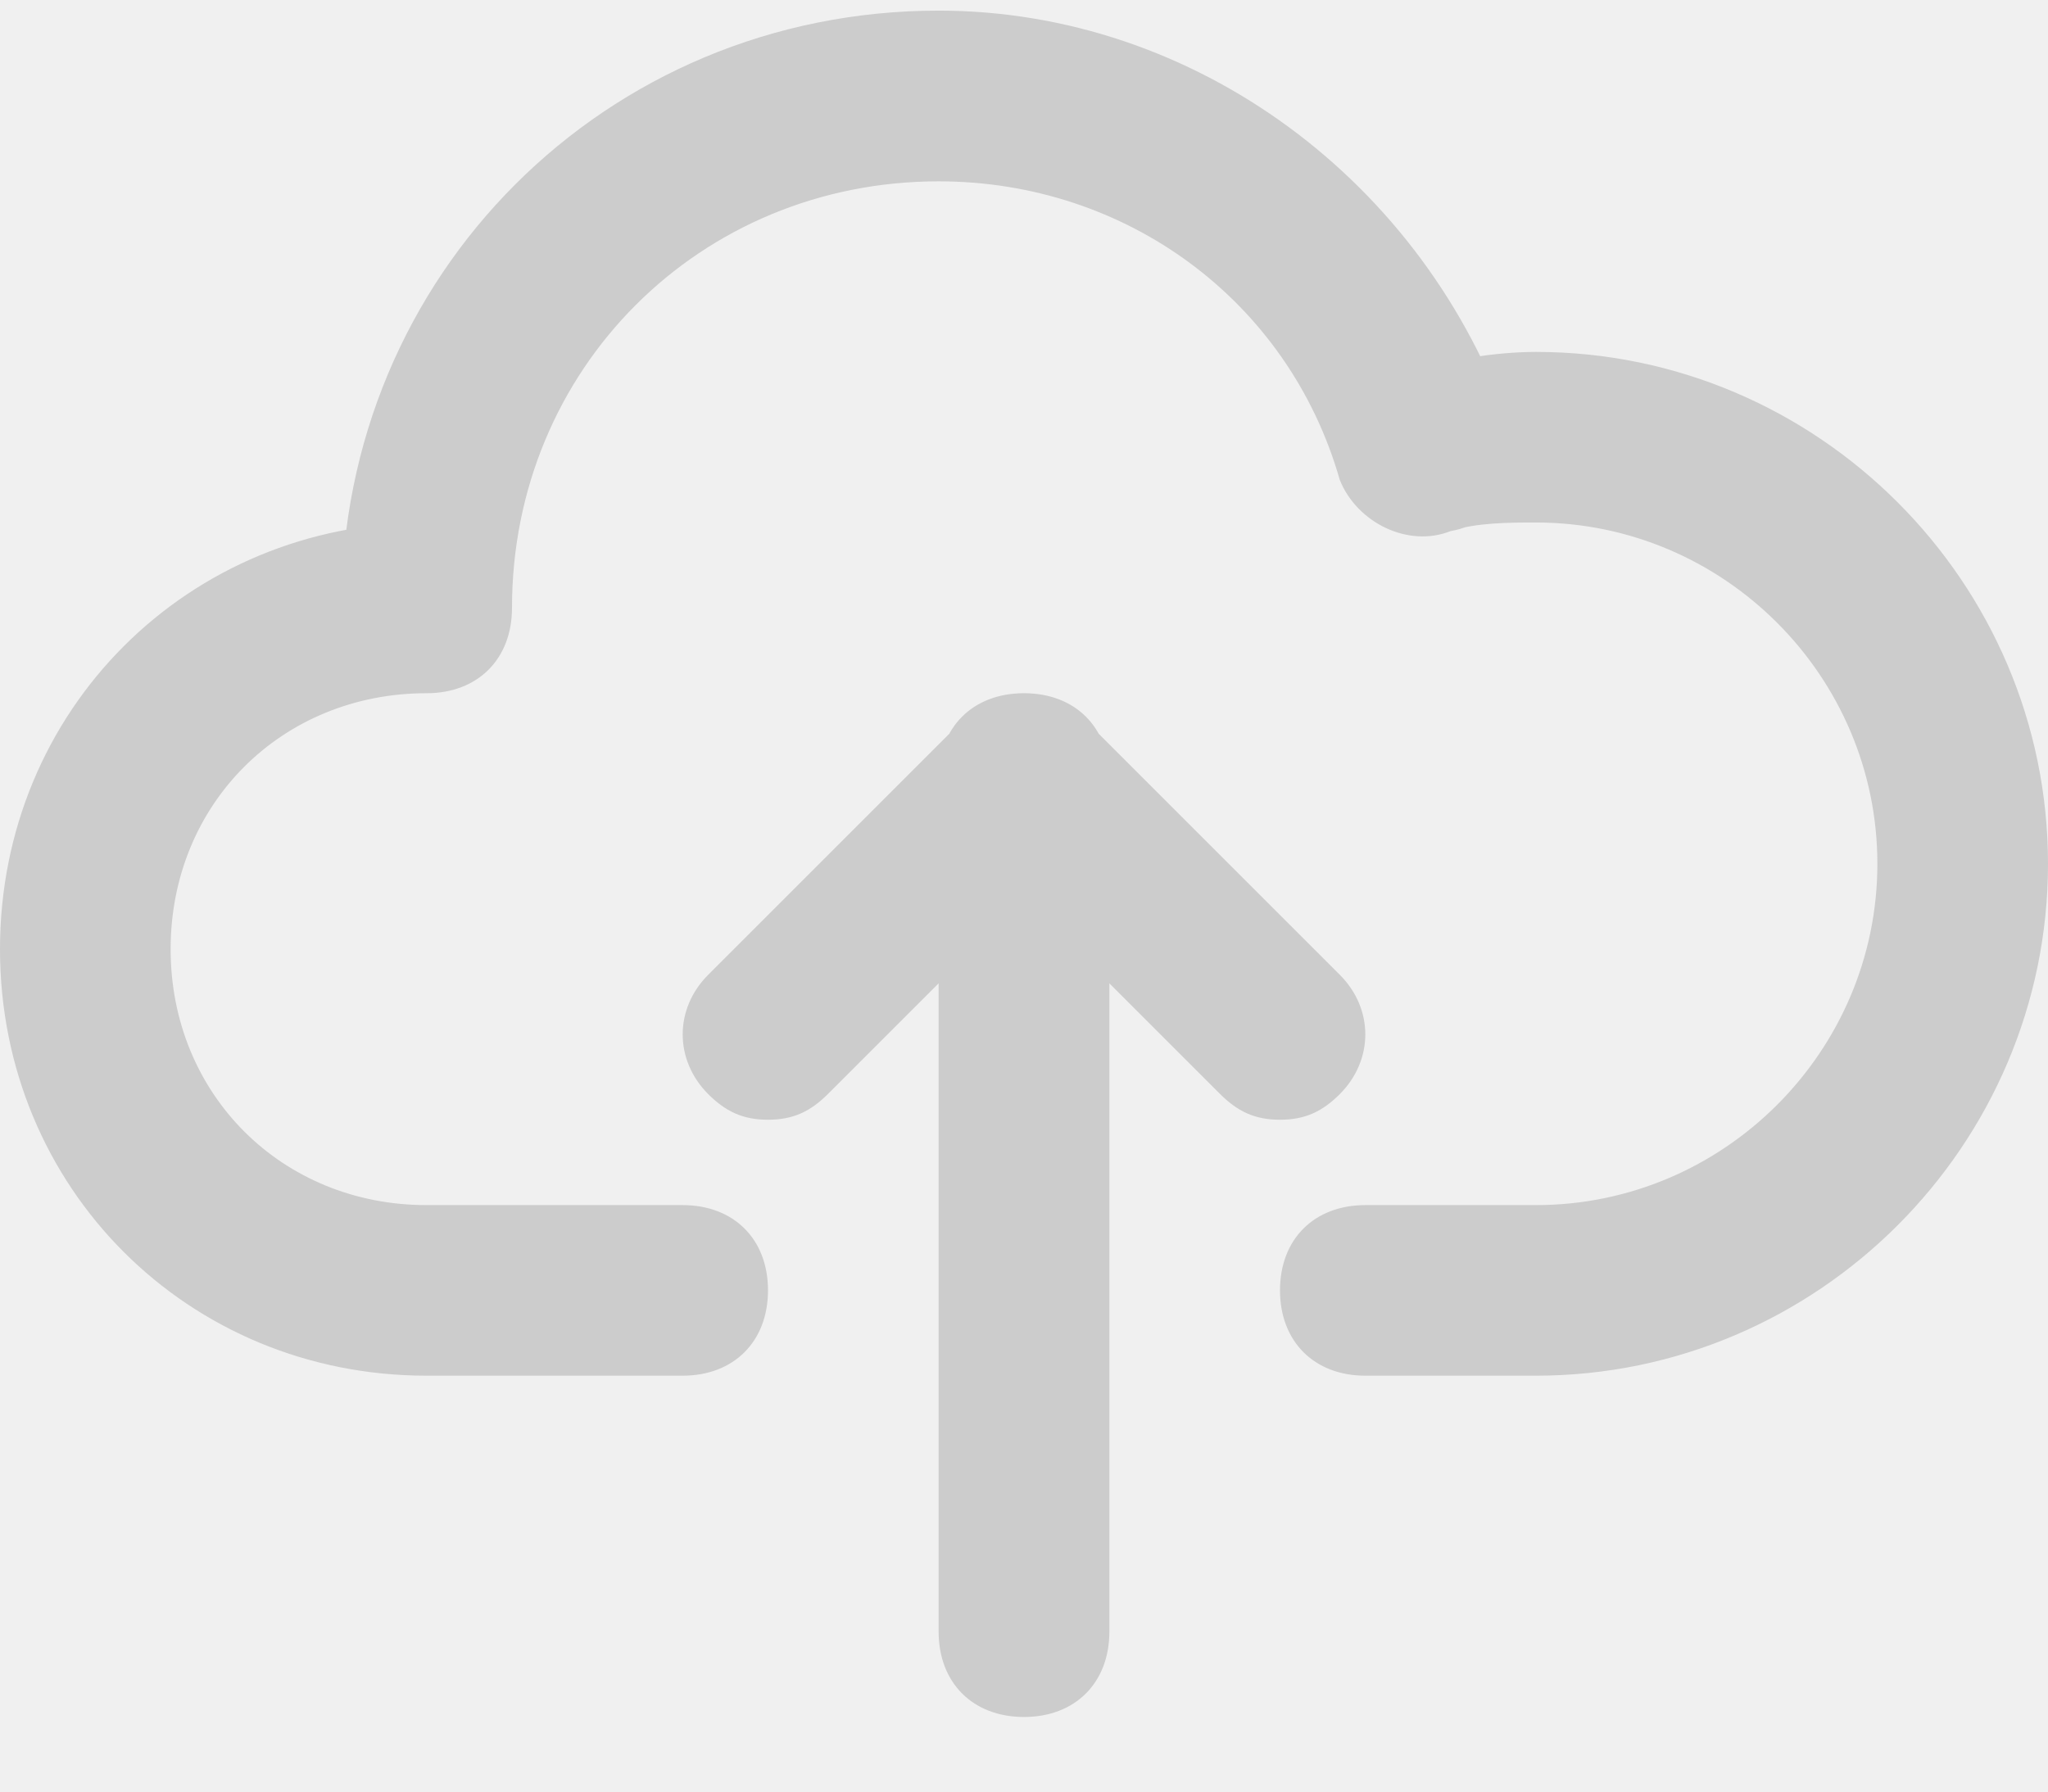
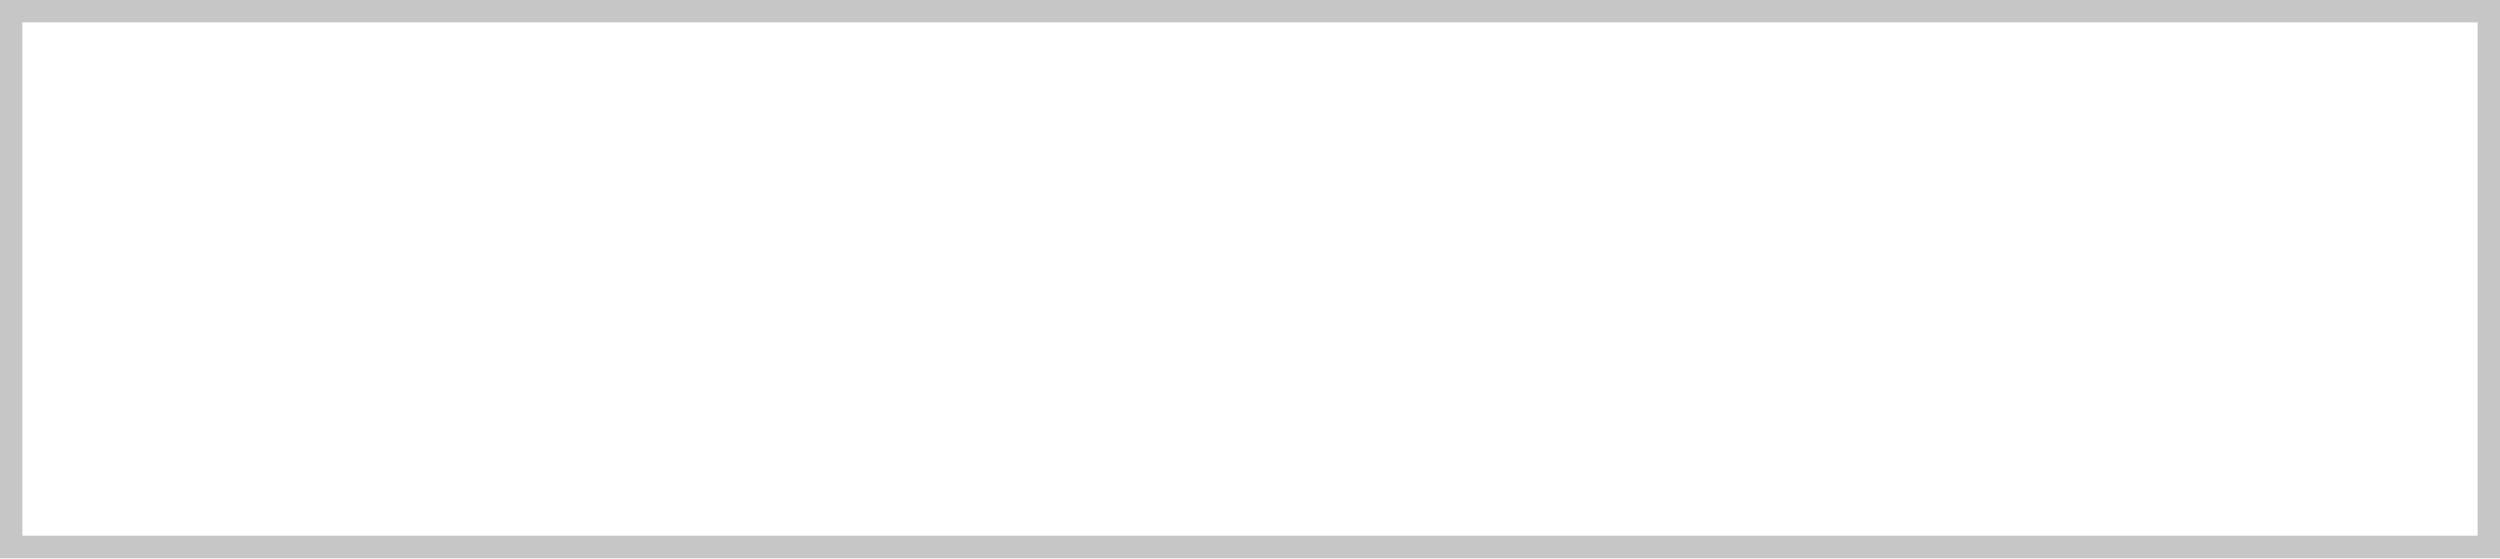
- <svg xmlns="http://www.w3.org/2000/svg" version="1.1" width="16px" height="14px">
-   <g transform="matrix(1 0 0 1 -252 -1711 )">
-     <path d="M 4 4.75  C 4 5.15  3.733 5.417  3.333 5.417  C 2.933 5.417  2.667 5.15  2.667 4.75  C 2.667 2.15  4.733 0.083  7.333 0.083  C 9.333 0.083  11.133 1.417  11.8 3.35  C 11.867 3.683  11.733 4.083  11.333 4.15  C 11 4.283  10.6 4.083  10.467 3.75  C 10.067 2.35  8.8 1.417  7.333 1.417  C 5.467 1.417  4 2.883  4 4.75  Z M 16 6.75  C 16 8.95  14.2 10.75  12 10.75  C 11.6 10.75  11.333 10.483  11.333 10.083  C 11.333 9.683  11.6 9.417  12 9.417  C 13.467 9.417  14.667 8.217  14.667 6.75  C 14.667 5.283  13.467 4.083  12 4.083  C 11.8 4.083  11.533 4.083  11.333 4.15  C 11 4.217  10.6 4.017  10.533 3.683  C 10.467 3.35  10.667 2.95  11 2.883  C 11.333 2.817  11.667 2.75  12 2.75  C 14.2 2.75  16 4.55  16 6.75  Z M 6 10.083  C 6 10.483  5.733 10.75  5.333 10.75  L 3.333 10.75  C 2.933 10.75  2.667 10.483  2.667 10.083  C 2.667 9.683  2.933 9.417  3.333 9.417  L 5.333 9.417  C 5.733 9.417  6 9.683  6 10.083  Z M 12.667 10.083  C 12.667 10.483  12.4 10.75  12 10.75  L 10.667 10.75  C 10.267 10.75  10 10.483  10 10.083  C 10 9.683  10.267 9.417  10.667 9.417  L 12 9.417  C 12.4 9.417  12.667 9.683  12.667 10.083  Z M 4 10.083  C 4 10.483  3.733 10.75  3.333 10.75  C 1.467 10.75  0 9.283  0 7.417  C 0 5.55  1.467 4.083  3.333 4.083  C 3.733 4.083  4 4.35  4 4.75  C 4 5.15  3.733 5.417  3.333 5.417  C 2.2 5.417  1.333 6.283  1.333 7.417  C 1.333 8.55  2.2 9.417  3.333 9.417  C 3.733 9.417  4 9.683  4 10.083  Z M 8.667 12.75  C 8.667 13.15  8.4 13.417  8 13.417  C 7.6 13.417  7.333 13.15  7.333 12.75  L 7.333 6.083  C 7.333 5.683  7.6 5.417  8 5.417  C 8.4 5.417  8.667 5.683  8.667 6.083  L 8.667 12.75  Z M 6.467 8.55  C 6.333 8.683  6.2 8.75  6 8.75  C 5.8 8.75  5.667 8.683  5.533 8.55  C 5.267 8.283  5.267 7.883  5.533 7.617  L 7.533 5.617  C 7.8 5.35  8.2 5.35  8.467 5.617  C 8.733 5.883  8.733 6.283  8.467 6.55  L 6.467 8.55  Z M 10.467 8.55  C 10.333 8.683  10.2 8.75  10 8.75  C 9.8 8.75  9.667 8.683  9.533 8.55  L 7.533 6.55  C 7.267 6.283  7.267 5.883  7.533 5.617  C 7.8 5.35  8.2 5.35  8.467 5.617  L 10.467 7.617  C 10.733 7.883  10.733 8.283  10.467 8.55  Z " fill-rule="nonzero" fill="#cccccc" stroke="none" transform="matrix(1 0 0 1 252 1711 )" />
-   </g>
+ <svg xmlns="http://www.w3.org/2000/svg" version="1.1" width="112px" height="25px" viewBox="219 537  112 25">
+   <path d="M 220 538  L 330 538  L 330 561  L 220 561  L 220 538  Z " fill-rule="nonzero" fill="#ffffff" stroke="none" />
+   <path d="M 219.5 537.5  L 330.5 537.5  L 330.5 561.5  L 219.5 561.5  L 219.5 537.5  Z " stroke-width="1" stroke="#aaaaaa" fill="none" stroke-opacity="0.604" />
</svg>
